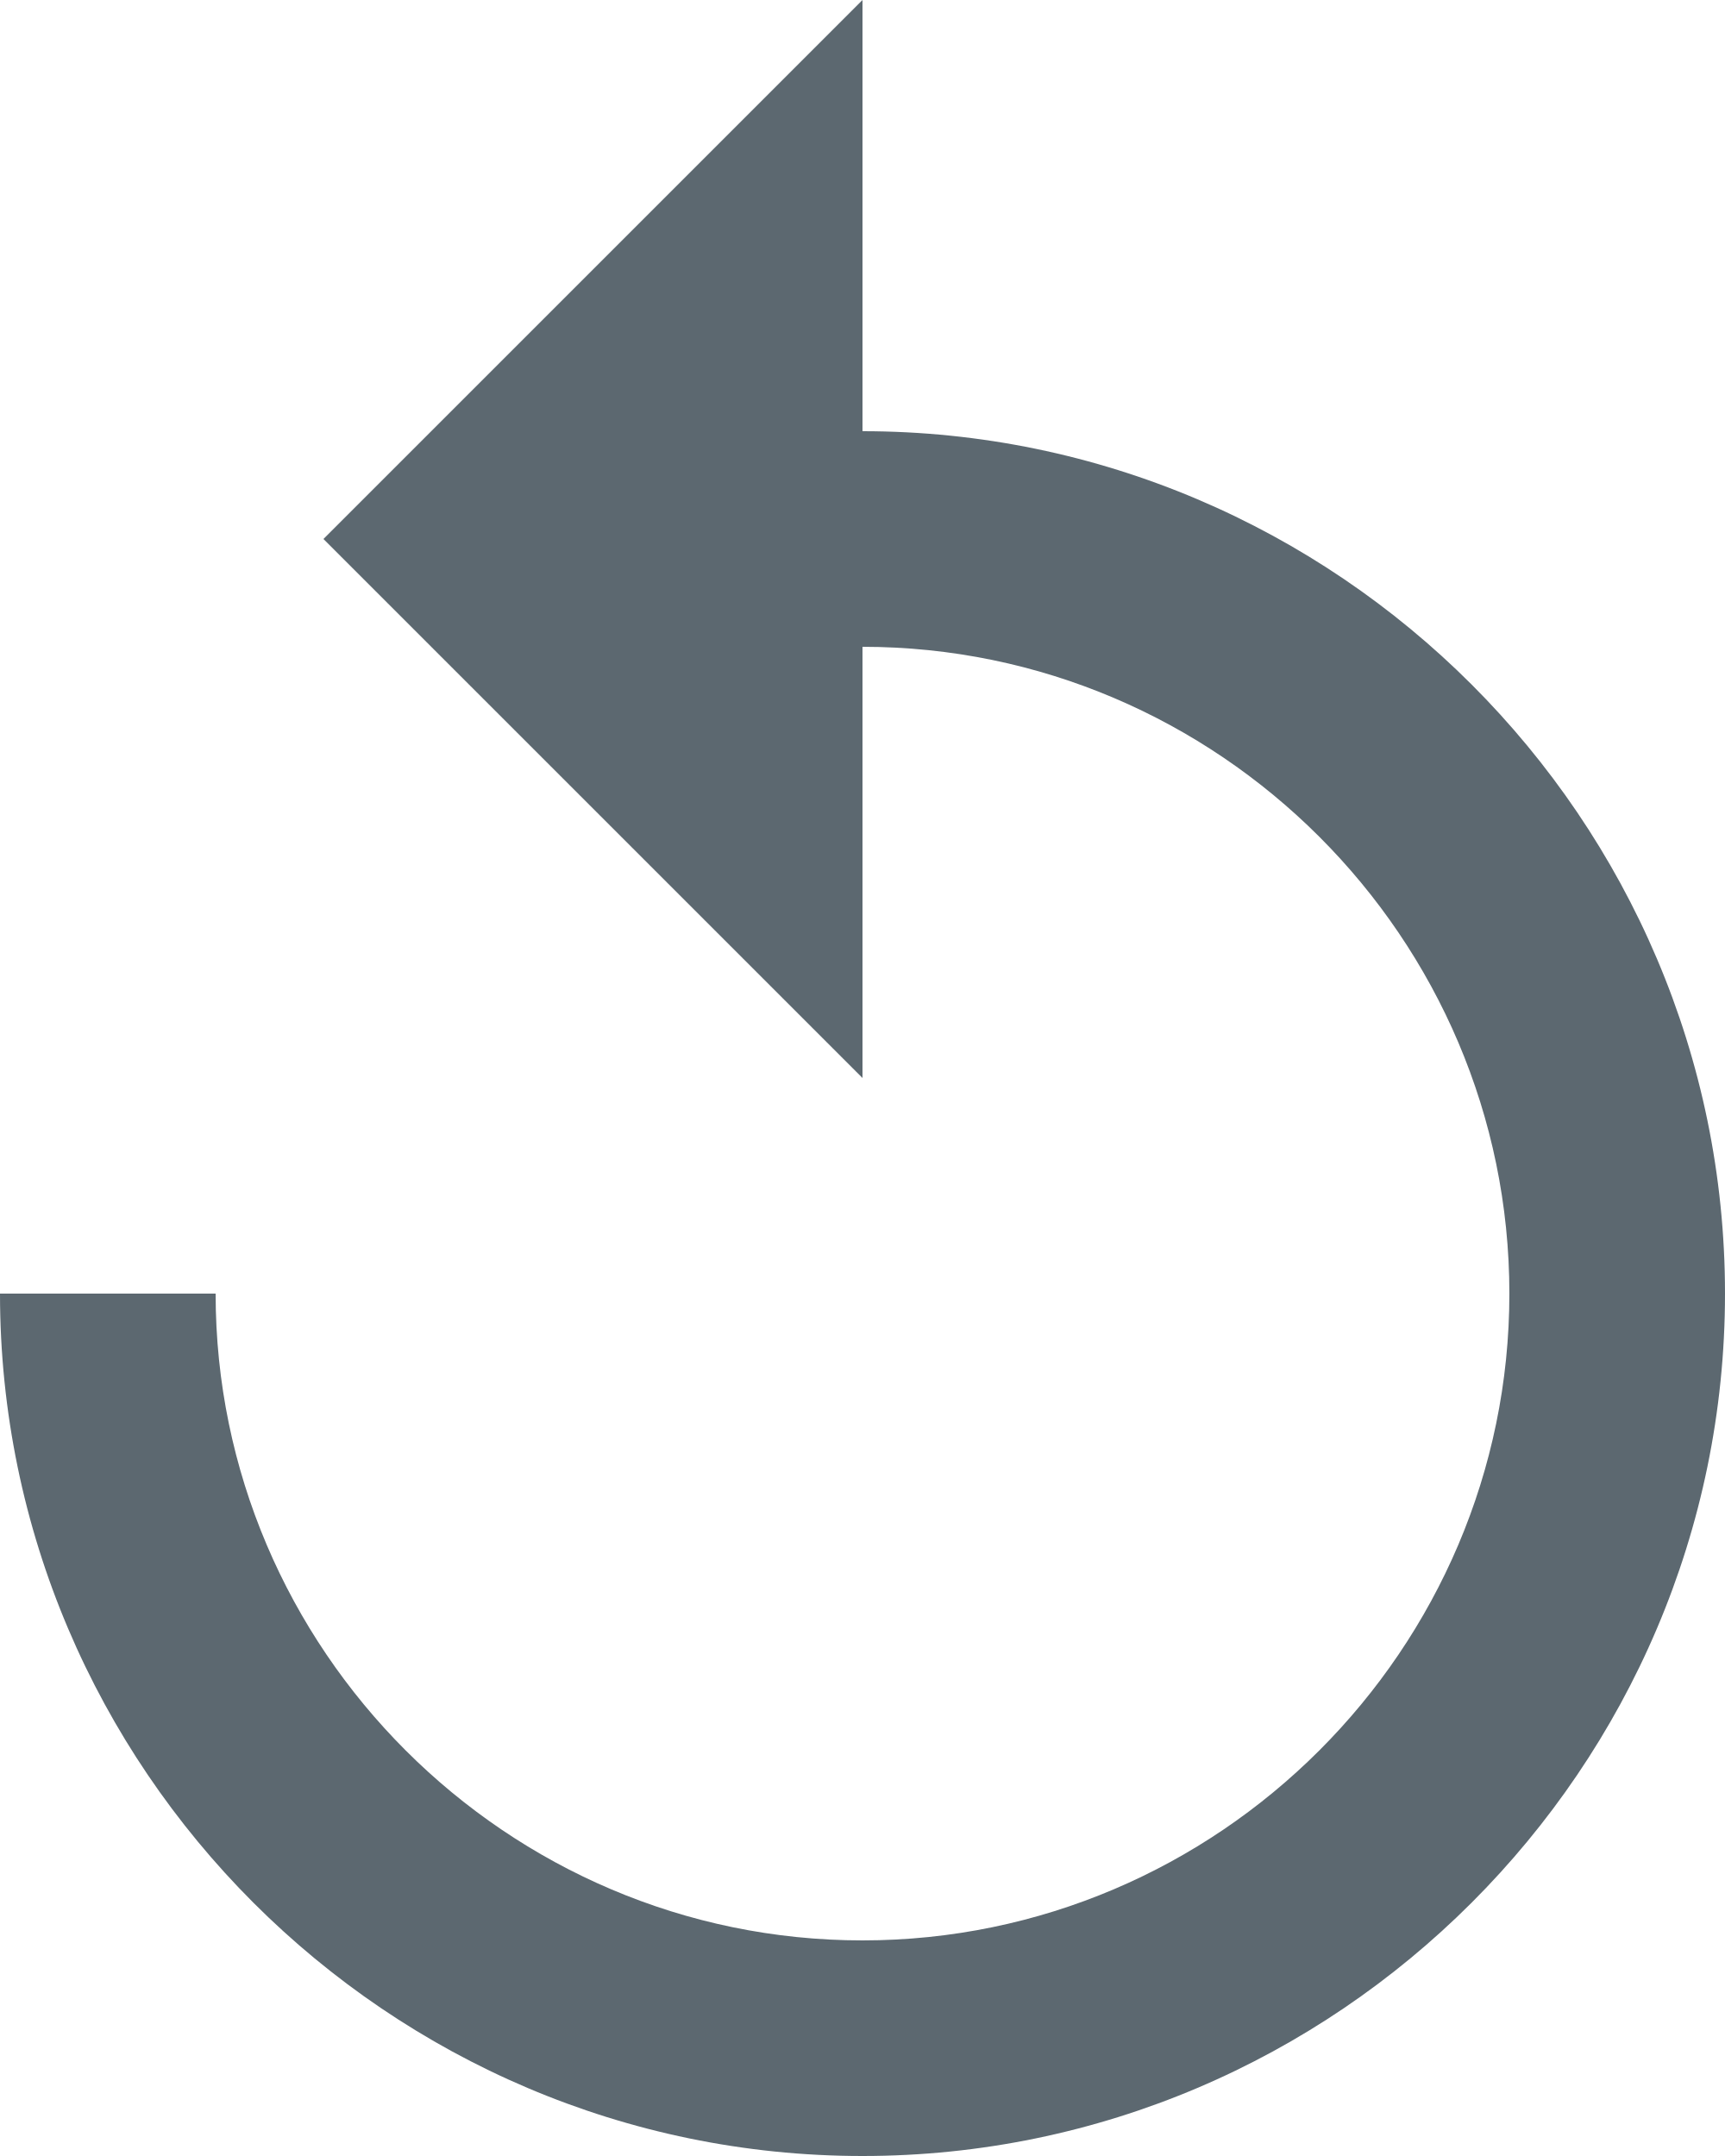
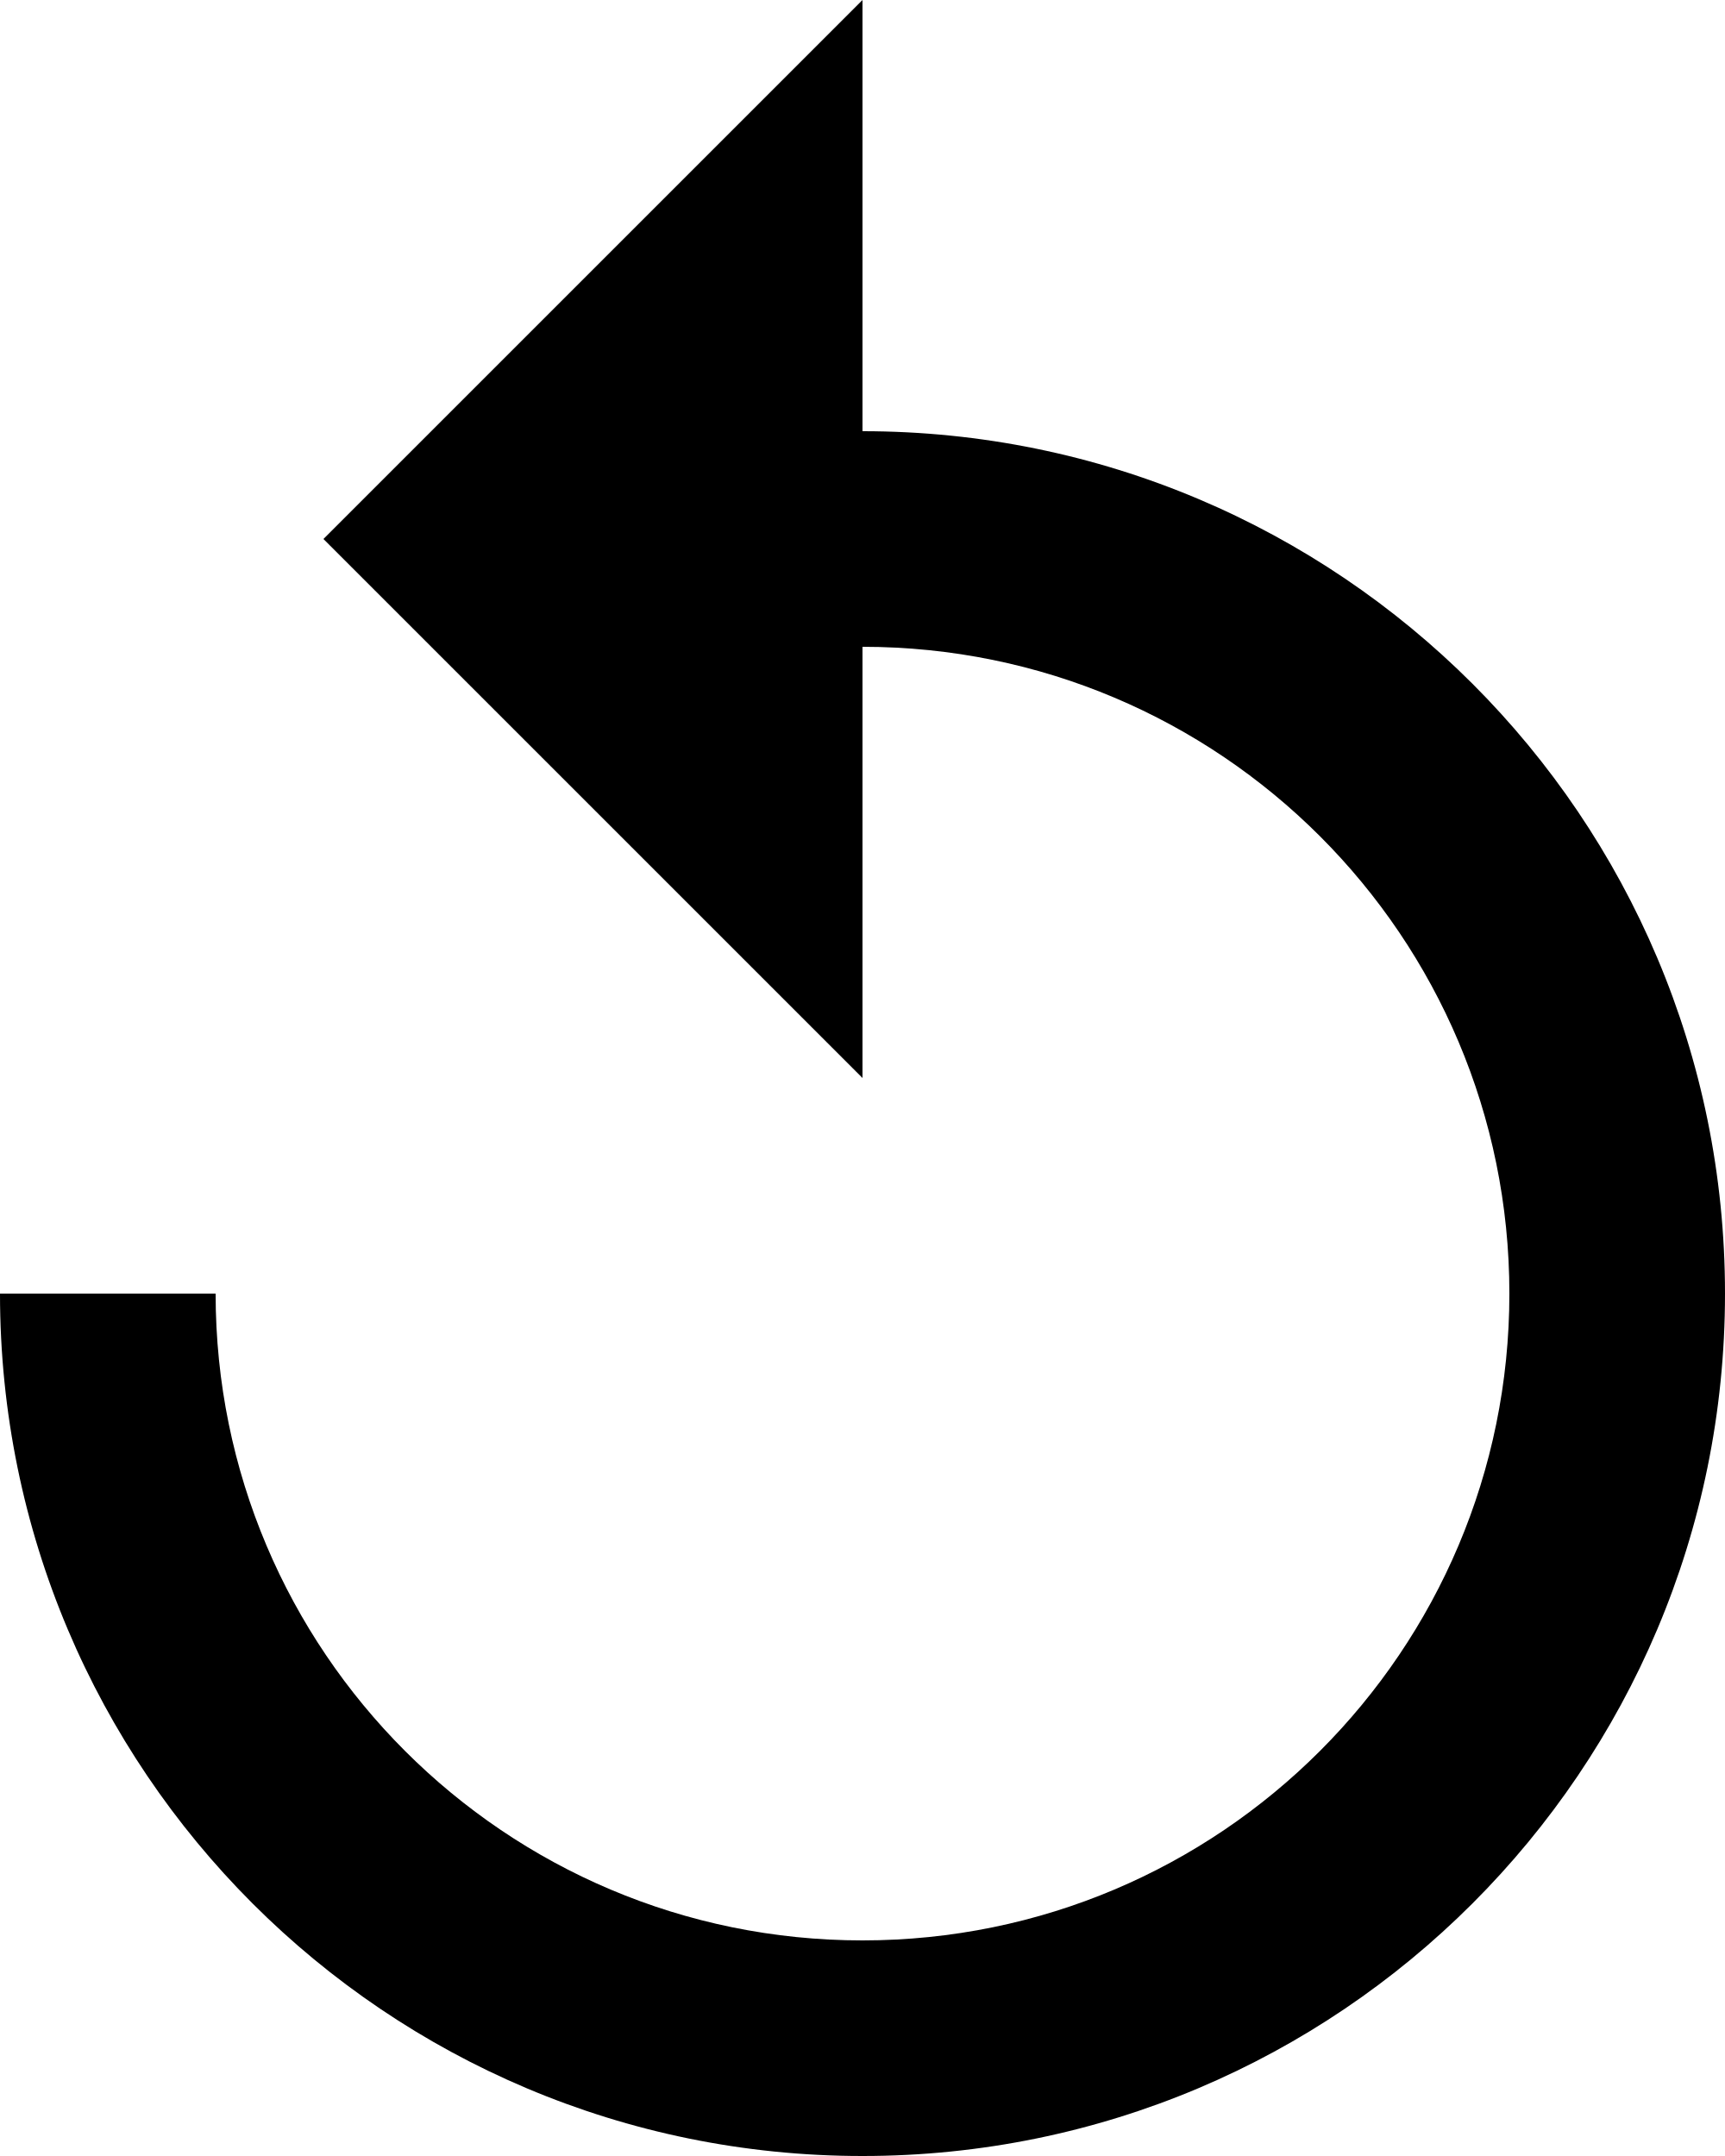
- <svg xmlns="http://www.w3.org/2000/svg" version="1.1" id="Layer_1" x="0px" y="0px" viewBox="0 0 16 20" enable-background="new 0 0 16 20" xml:space="preserve">
-   <path fill="#5C6870" d="M8,4V0L3,5l5,5V6c3.3,0,6,2.7,6,6s-2.7,6-6,6s-6-2.7-6-6H0c0,4.4,3.6,8,8,8s8-3.6,8-8S12.4,4,8,4z" />
+ <svg xmlns="http://www.w3.org/2000/svg" version="1.0" id="Layer_1" x="0px" y="0px" width="16px" height="20px" viewBox="0 0 16 20" enable-background="new 0 0 16 20" xml:space="preserve">
+   <path d="M8,4V0L3,5l5,5V6c3.315,0,6,2.686,6,6s-2.685,6-6,6s-6-2.686-6-6H0c0,4.42,3.58,8,8,8s8-3.58,8-8S12.42,4,8,4z" />
</svg>
